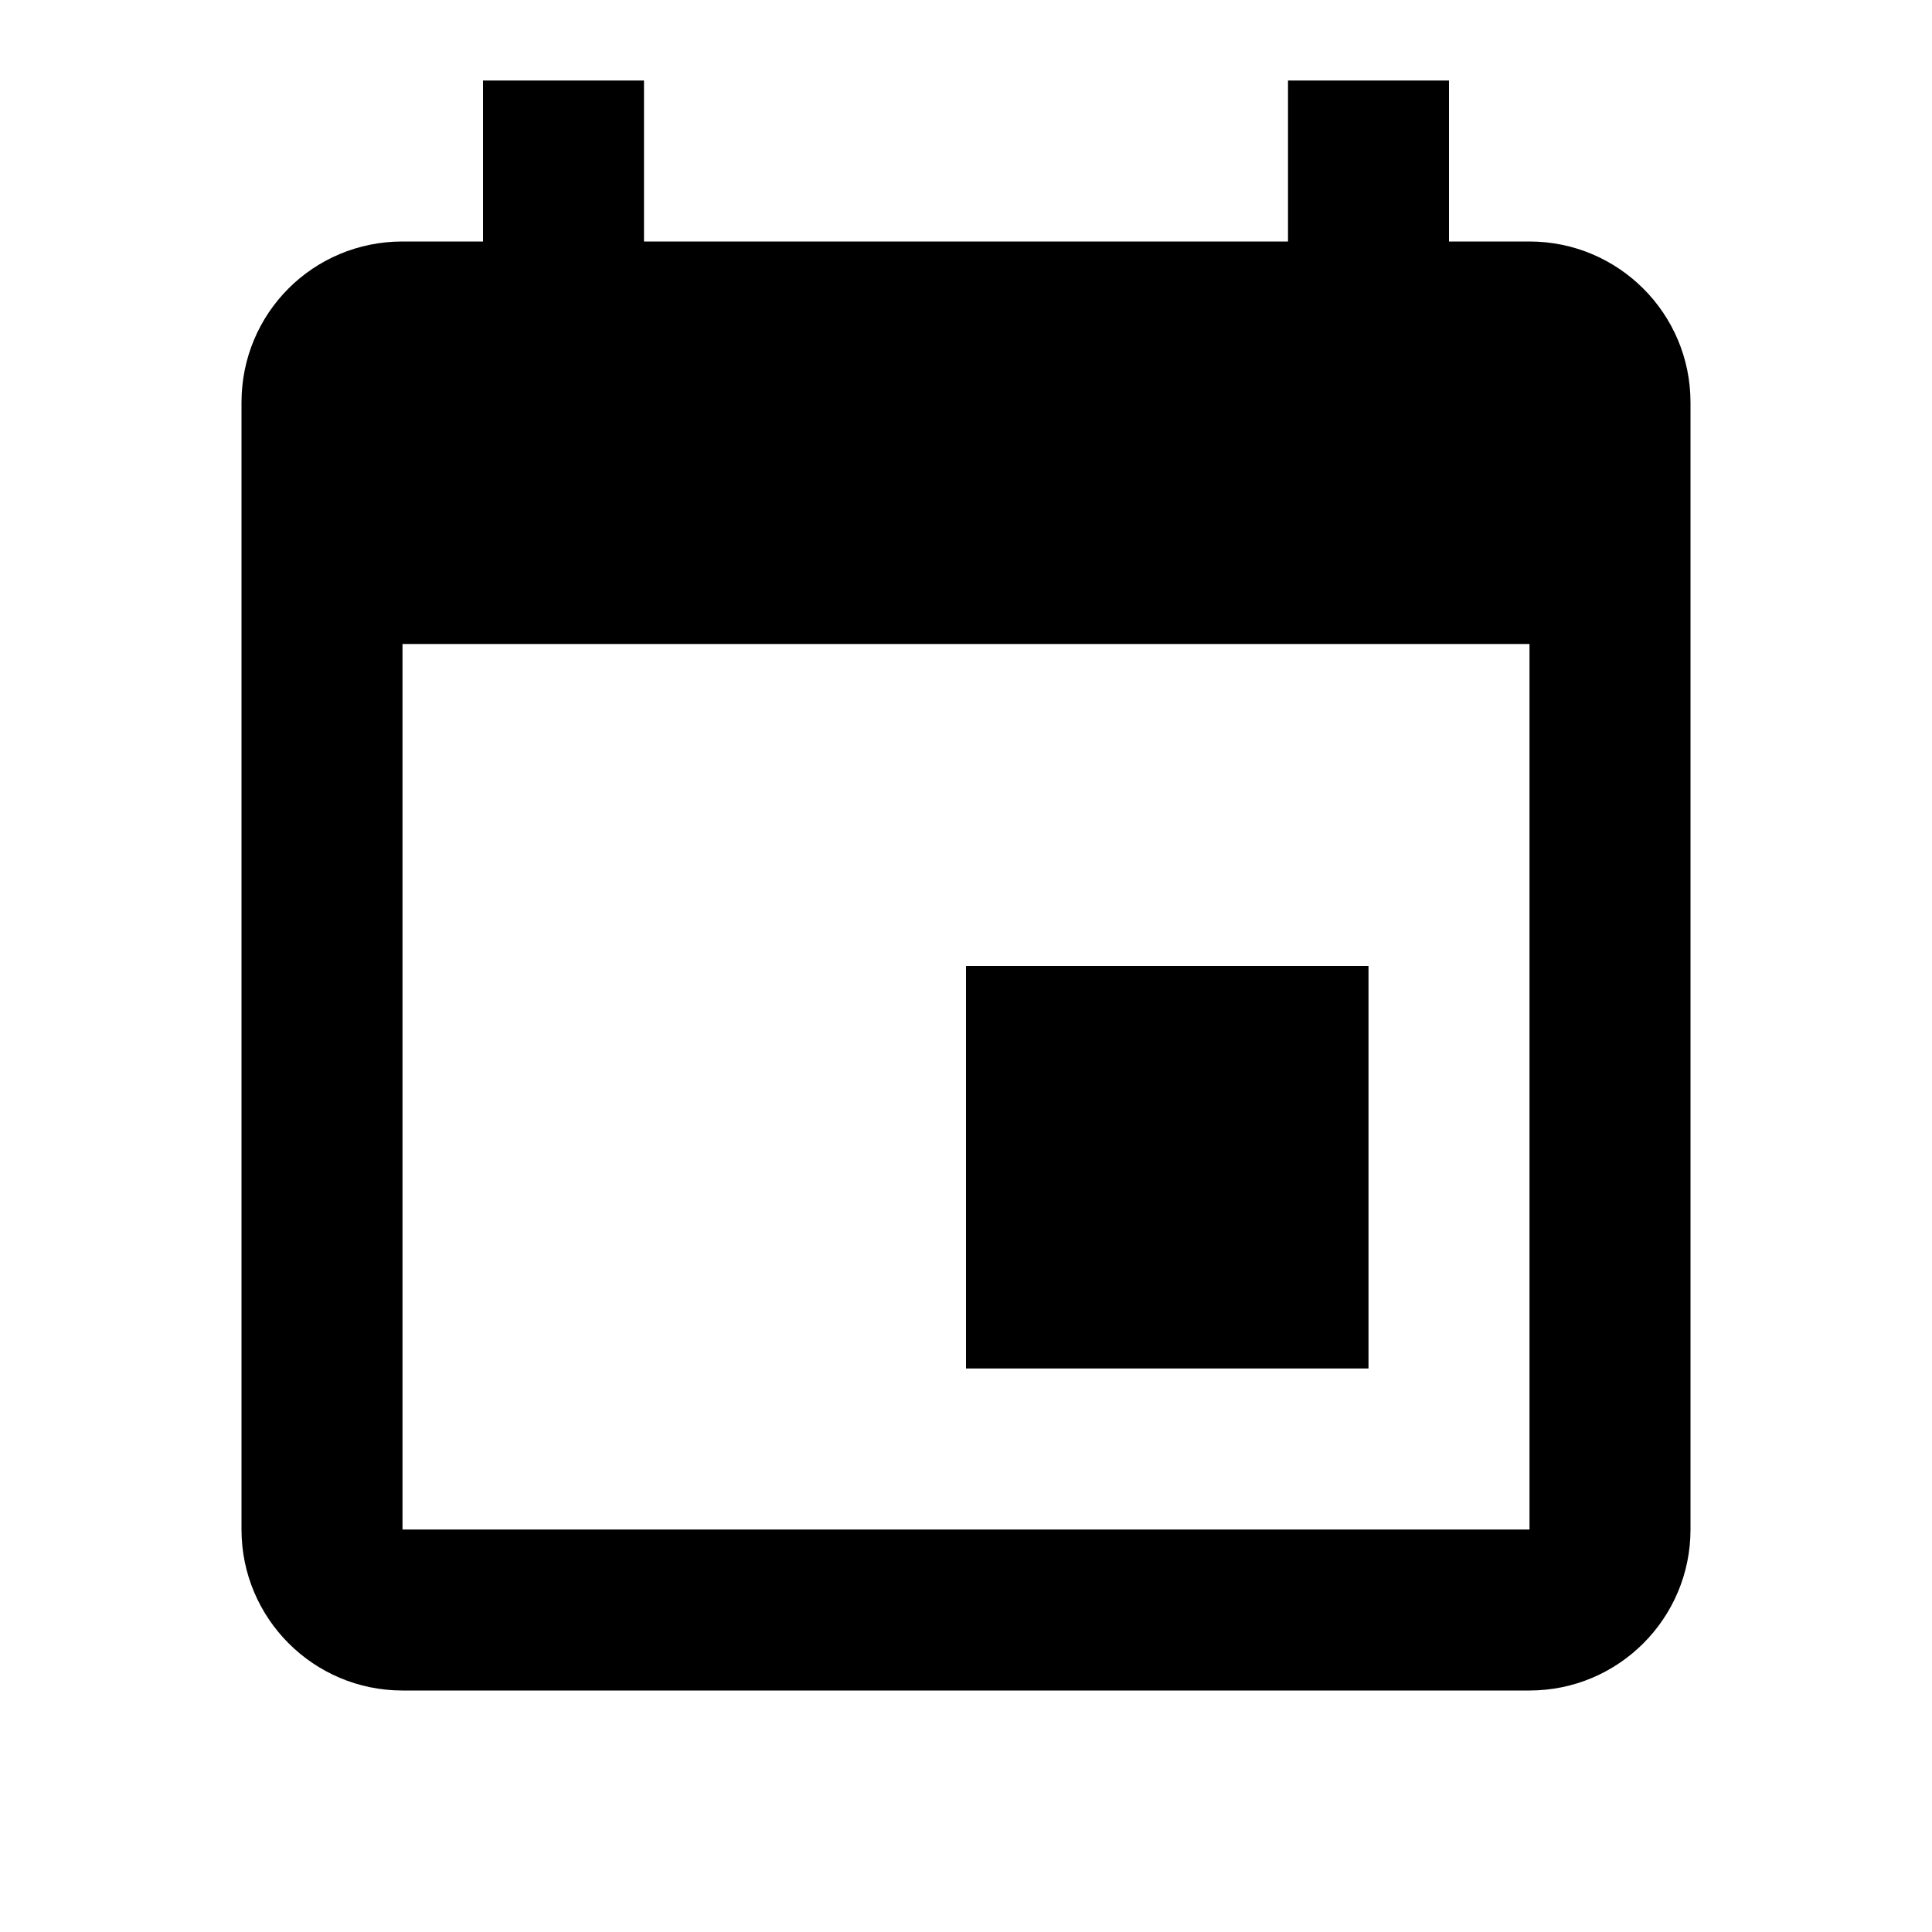
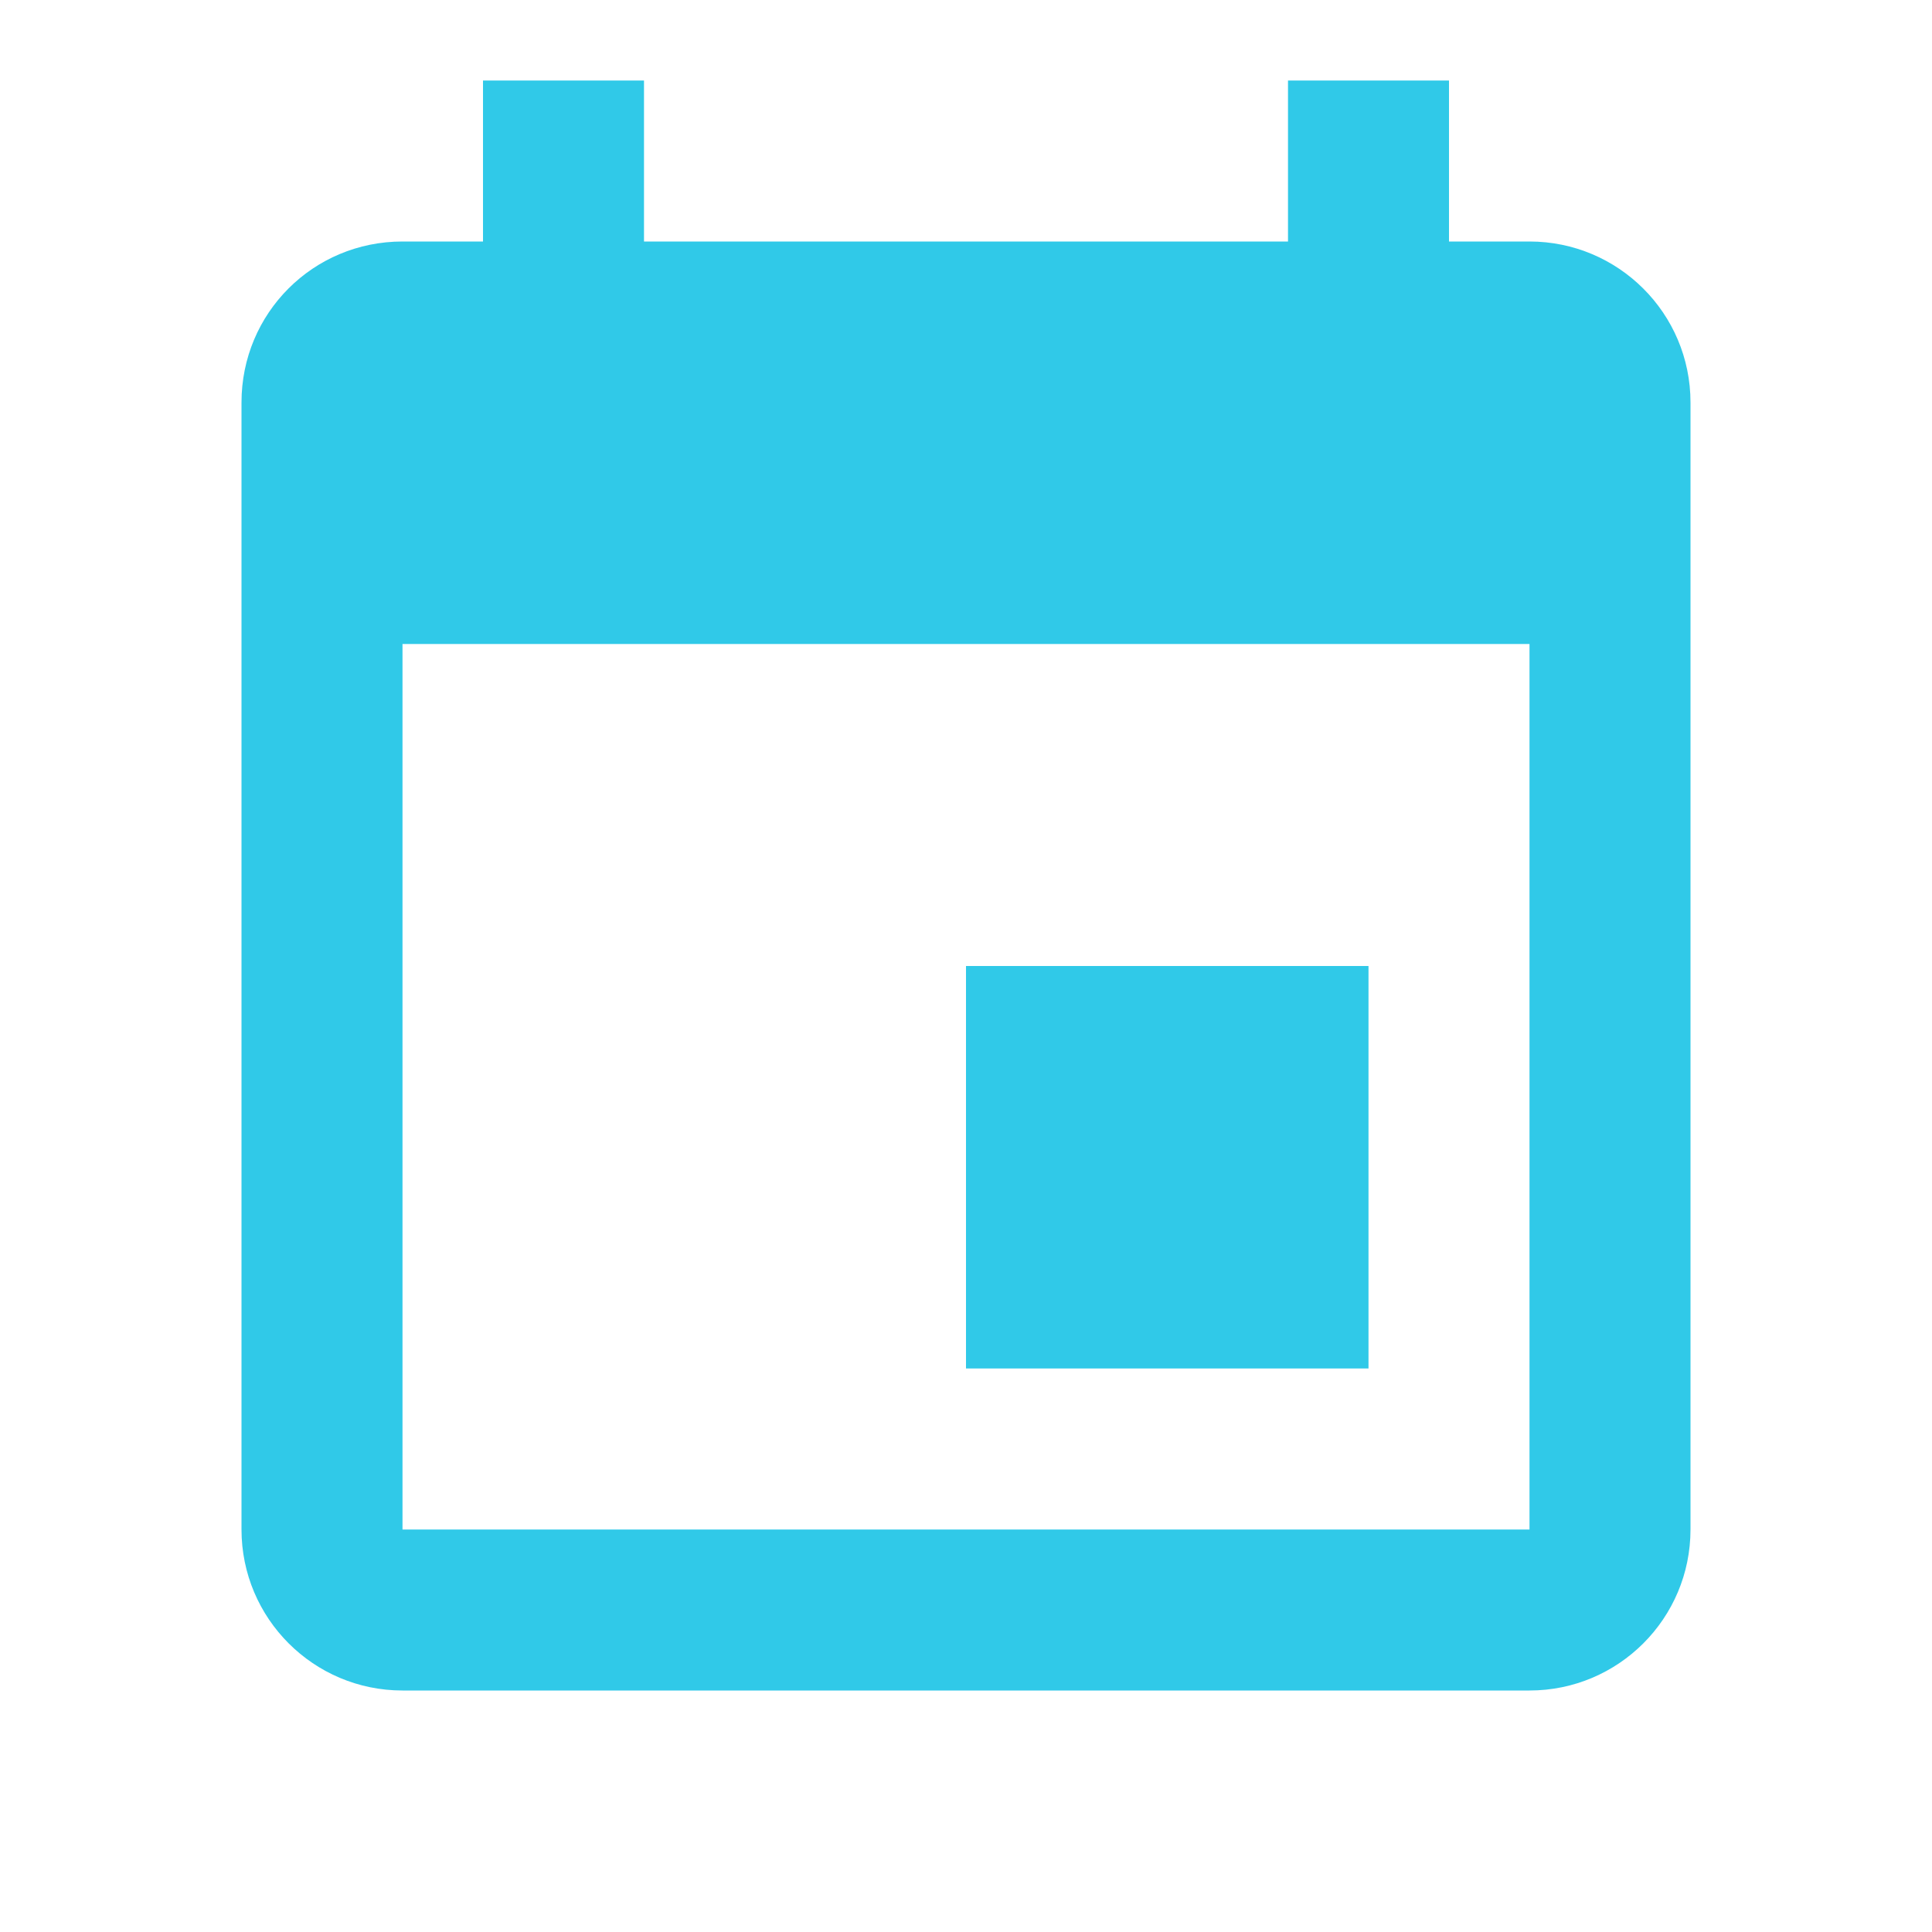
- <svg xmlns="http://www.w3.org/2000/svg" version="1.1" width="24" height="24" viewBox="0 0 24 24">
+ <svg xmlns="http://www.w3.org/2000/svg" version="1.1" fill="#30c9e8" width="24" height="24" viewBox="0 0 24 24">
  <path d="M19,19H5V8H19M16,1V3H8V1H6V3H5C3.89,3 3,3.89 3,5V19A2,2 0 0,0 5,21H19A2,2 0 0,0 21,19V5C21,3.89 20.1,3 19,3H18V1M17,12H12V17H17V12Z" />
</svg>
